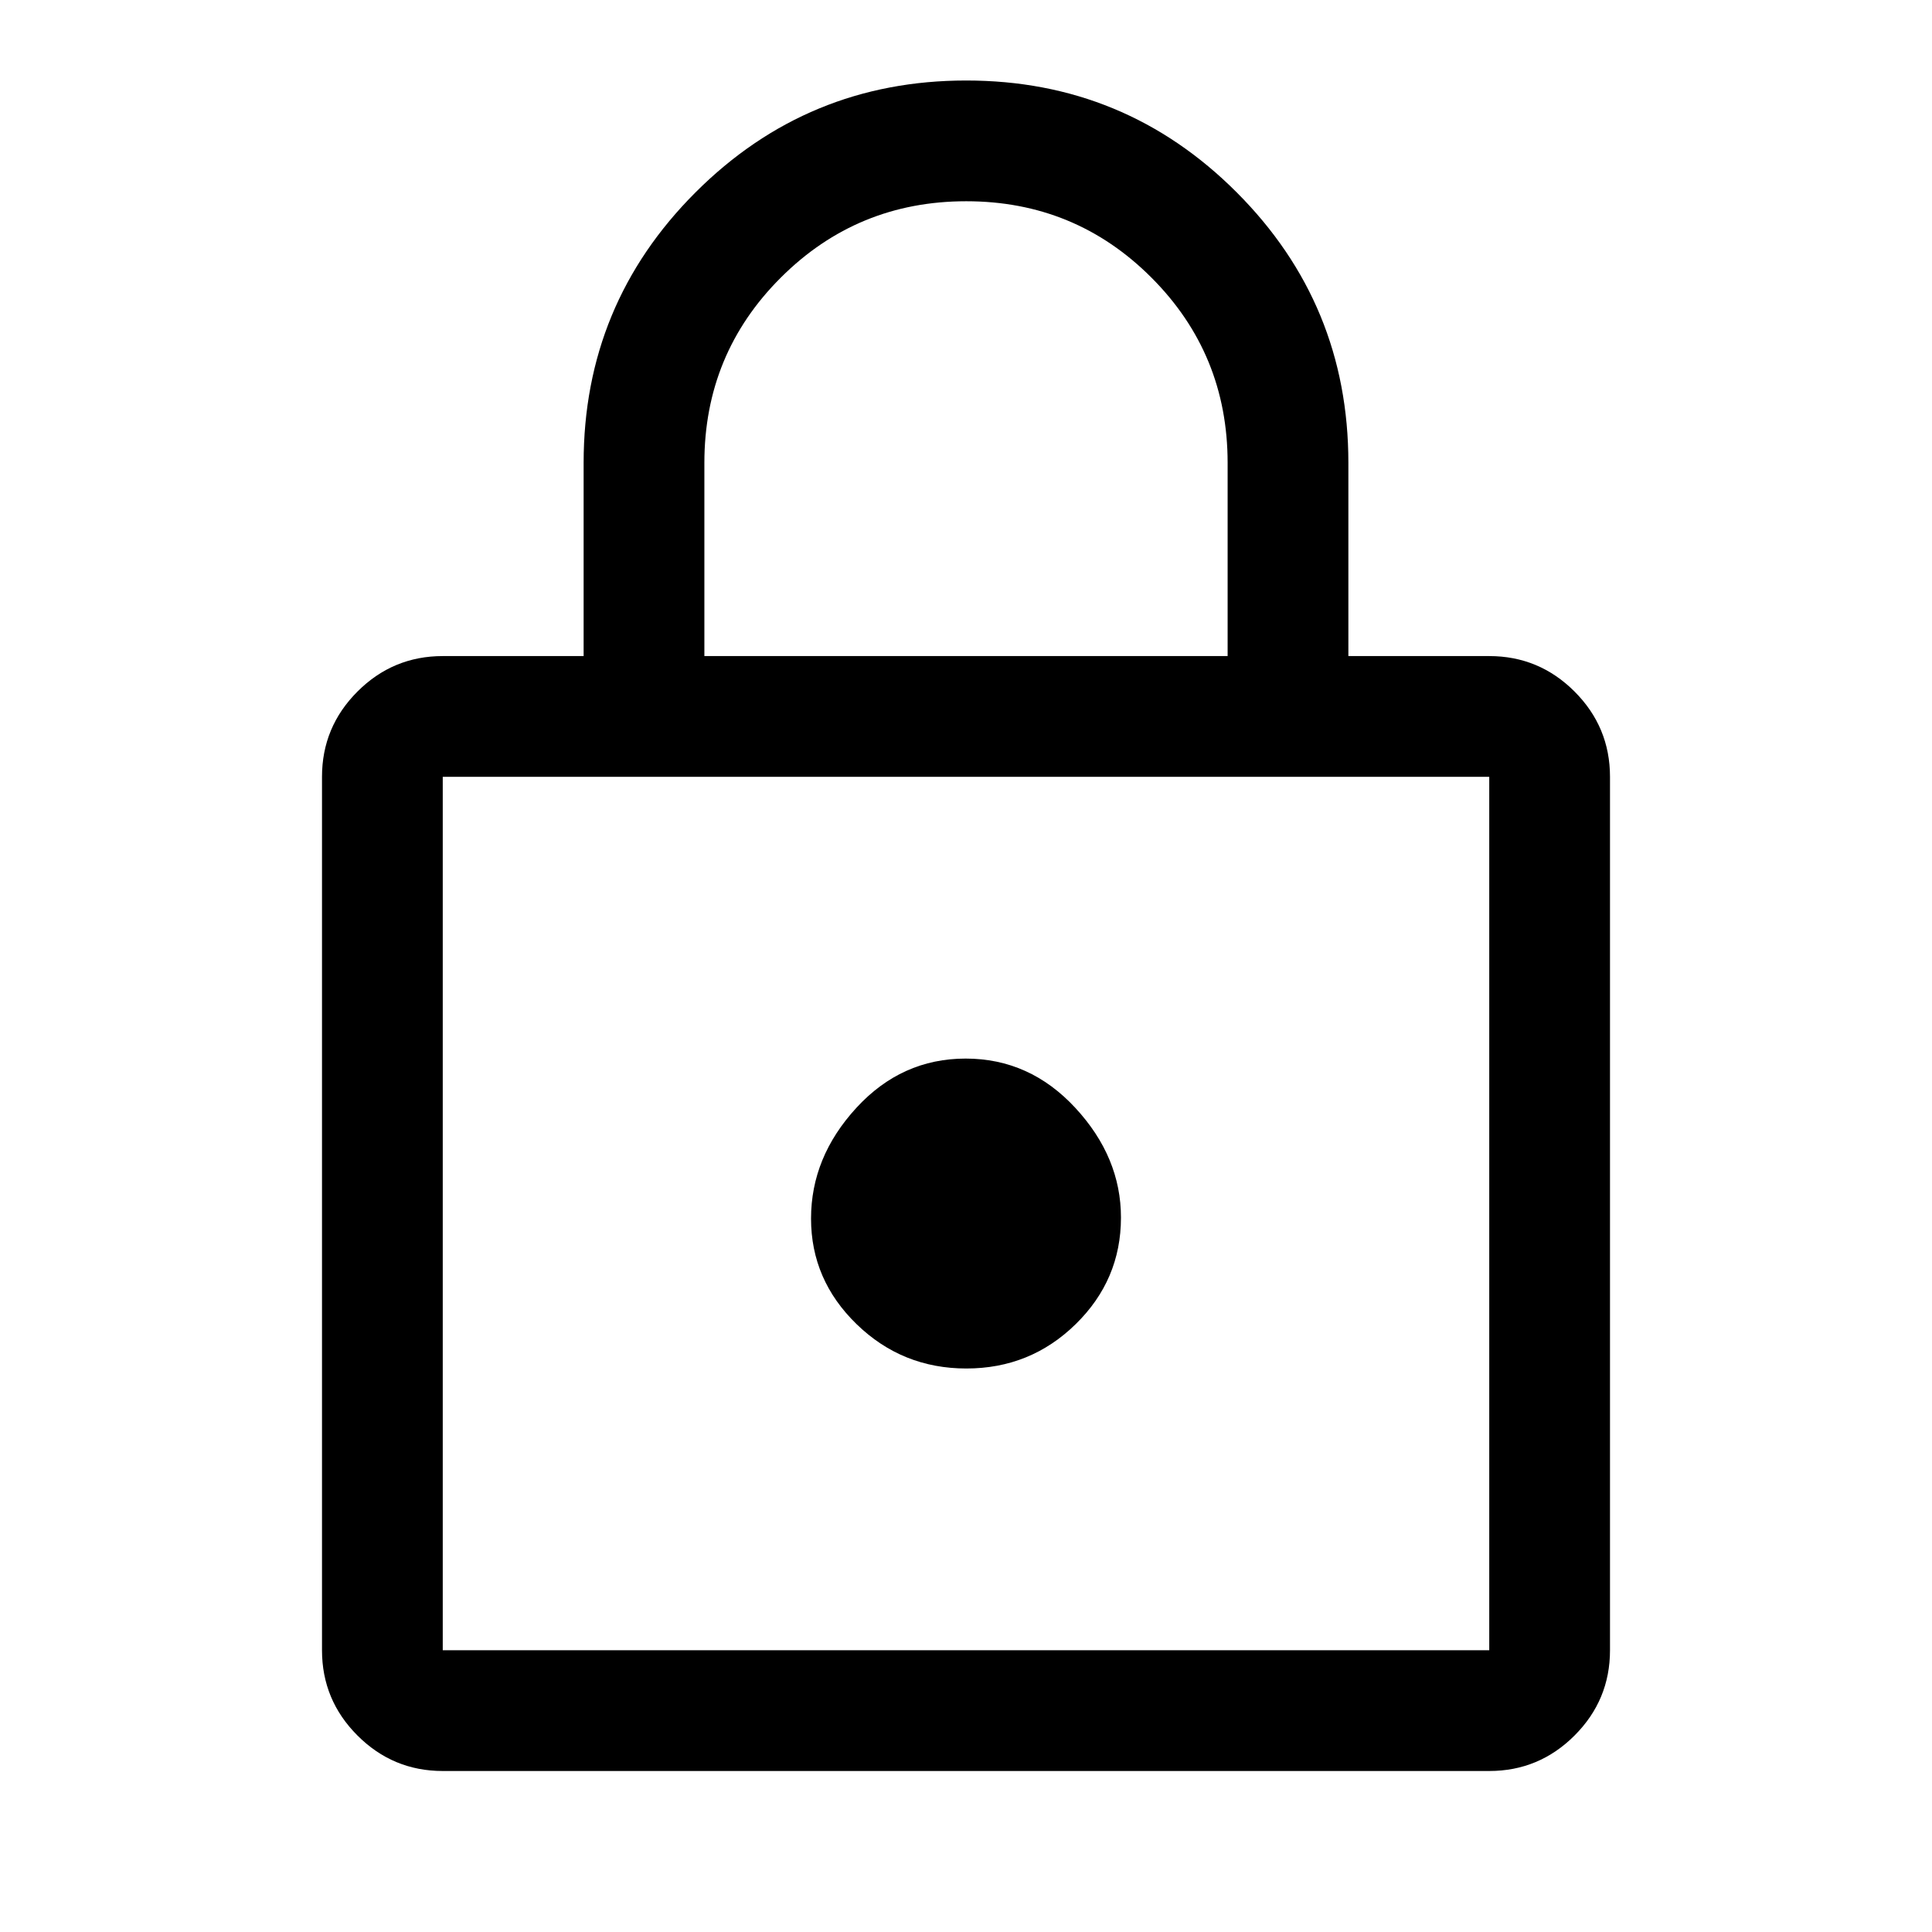
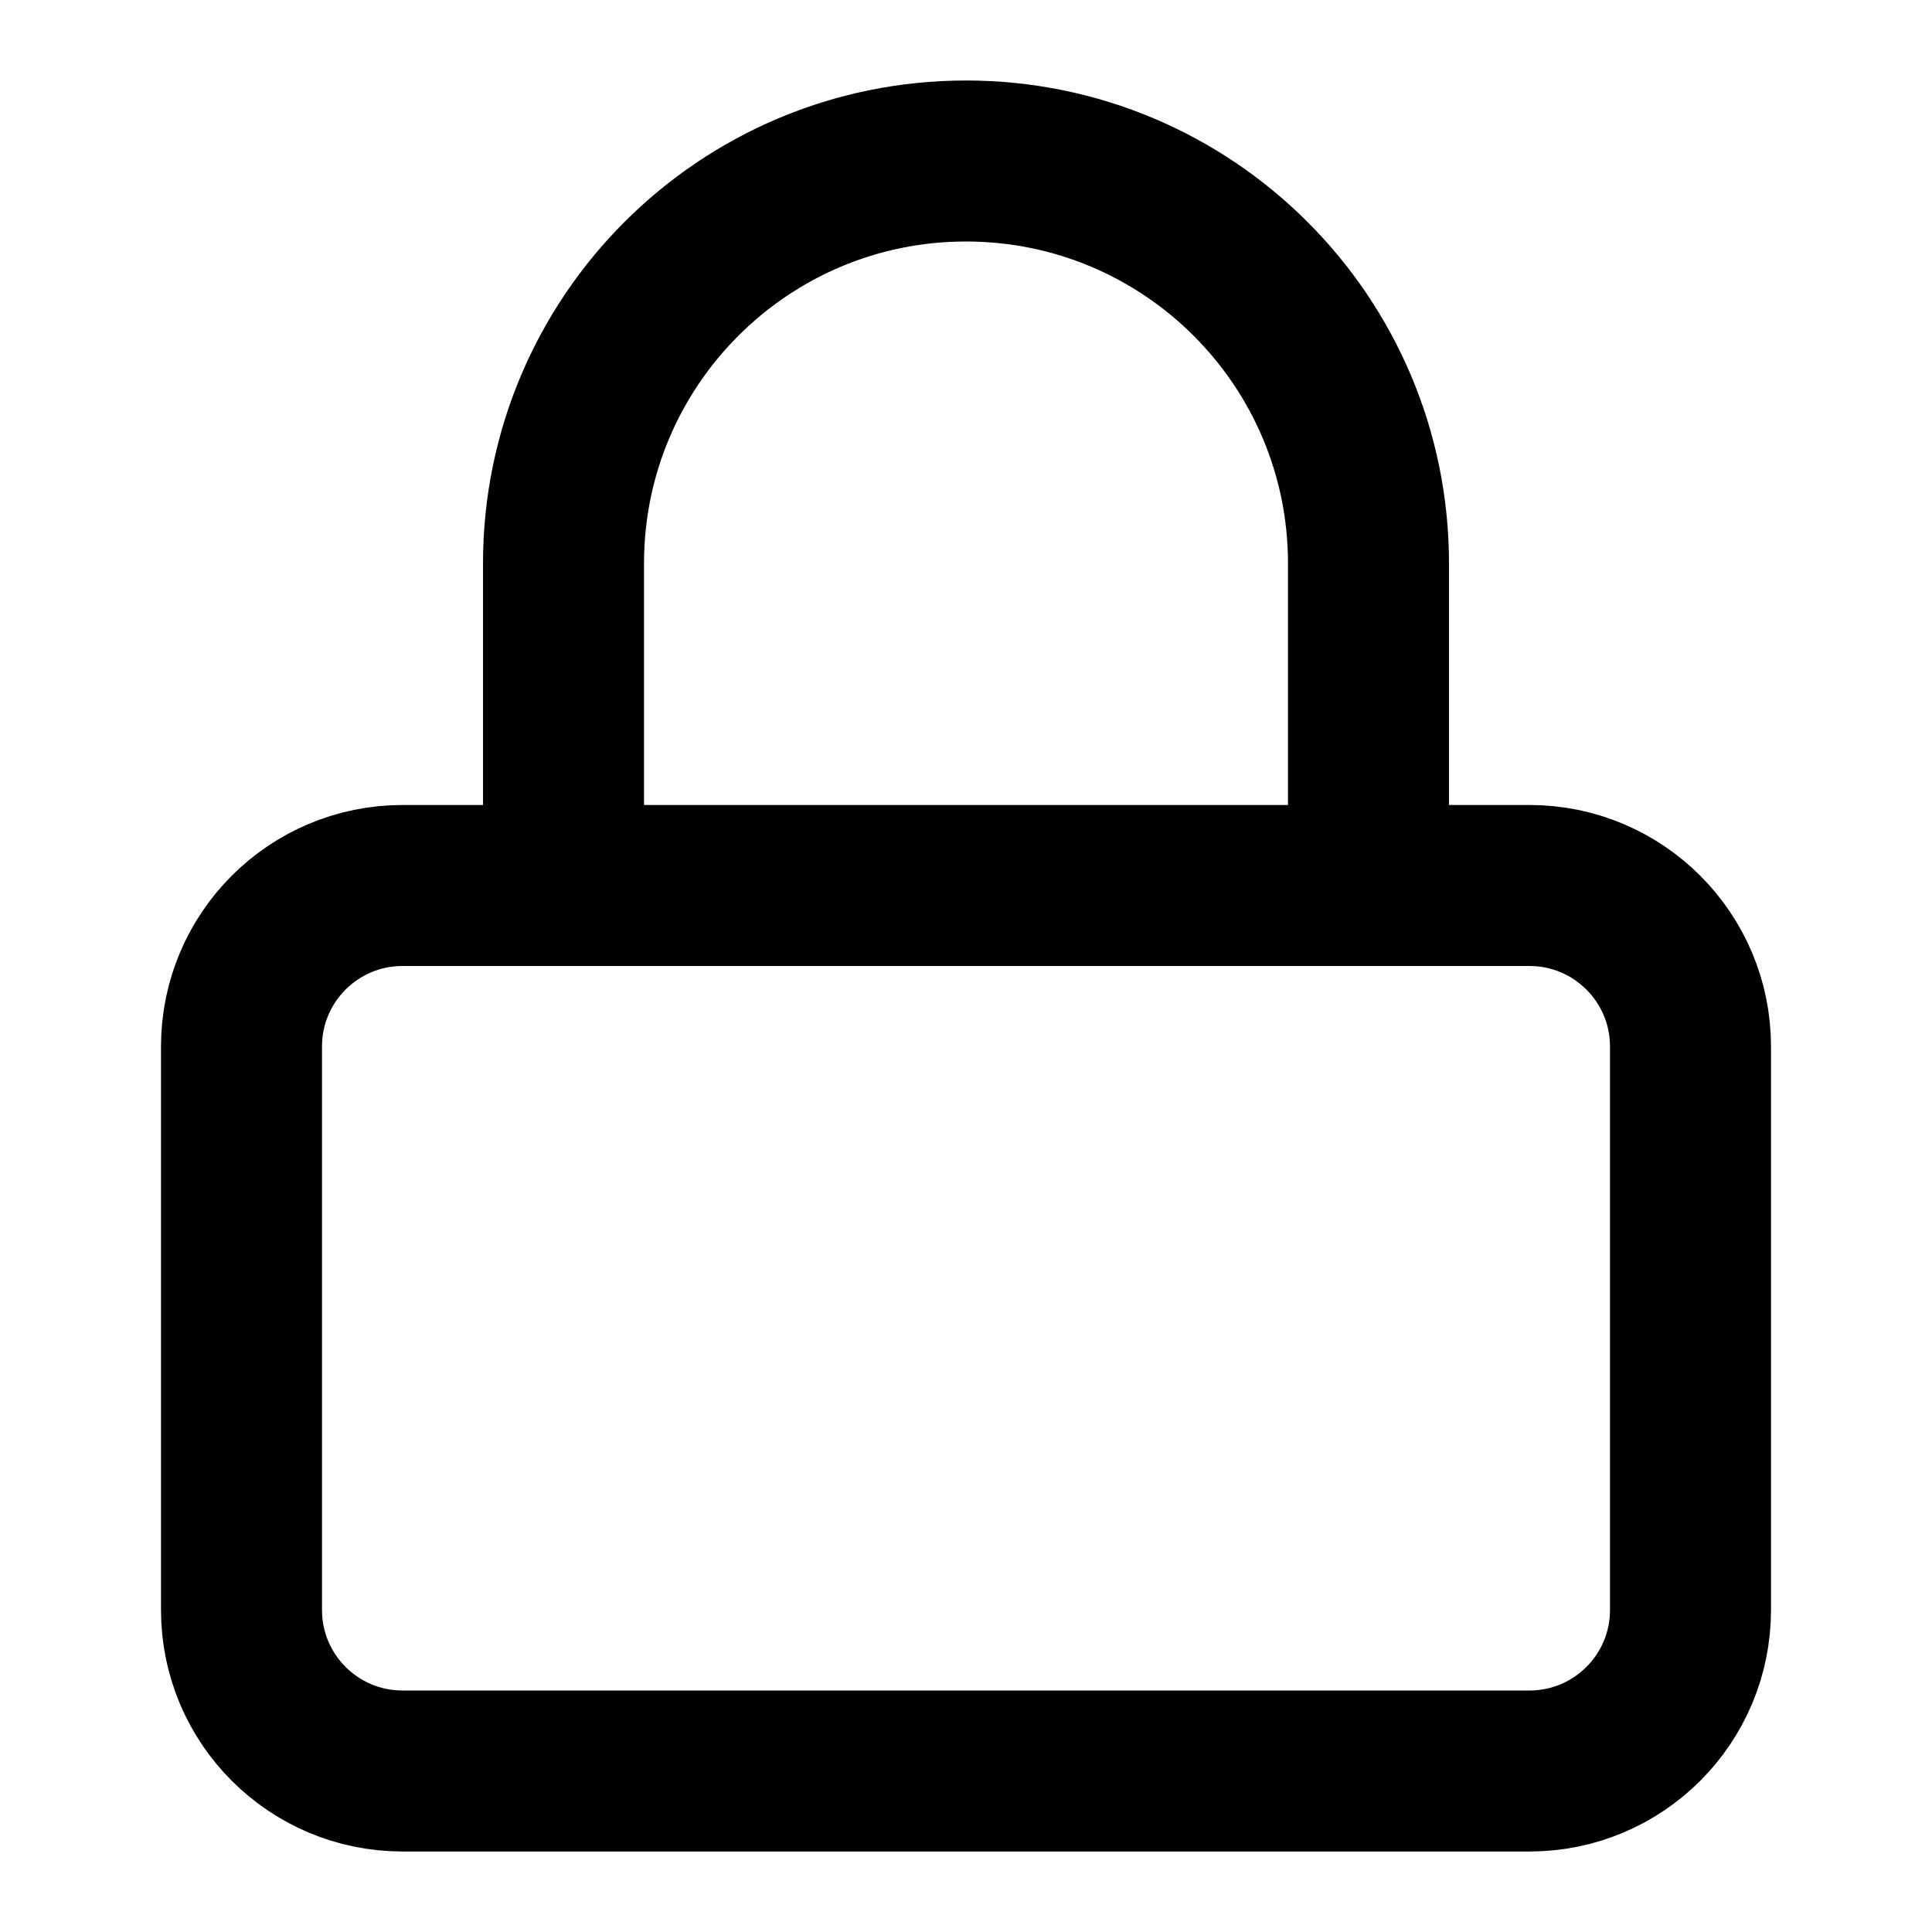
- <svg xmlns="http://www.w3.org/2000/svg" width="48" height="48" viewBox="0 -960 960 960">
-   <path d="M220-80q-24.75 0-42.37-17.63Q160-115.25 160-140v-434q0-24.75 17.63-42.38Q195.25-634 220-634h70v-96q0-78.85 55.61-134.42Q401.21-920 480.11-920q78.89 0 134.39 55.58Q670-808.85 670-730v96h70q24.75 0 42.38 17.62Q800-598.75 800-574v434q0 24.75-17.62 42.37Q764.75-80 740-80H220Zm0-60h520v-434H220v434Zm314.5-162.03Q557-324.06 557-355q0-30-22.67-54.5t-54.5-24.5q-31.83 0-54.33 24.5t-22.5 55q0 30.5 22.67 52.5t54.5 22q31.83 0 54.33-22.03ZM350-634h260v-96q0-54.17-37.88-92.08-37.88-37.92-92-37.92T388-822.08q-38 37.91-38 92.08v96ZM220-140v-434 434Z" />
+ <svg xmlns="http://www.w3.org/2000/svg" class="lucide lucide-lock" width="24" height="24" viewBox="0 0 24 24" fill="none" stroke="currentColor" stroke-width="2" stroke-linecap="round" stroke-linejoin="round">
+   <rect width="18" height="11" x="3" y="11" rx="2" ry="2" />
+   <path d="M7 11V7a5 5 0 0 1 10 0v4" />
</svg>
